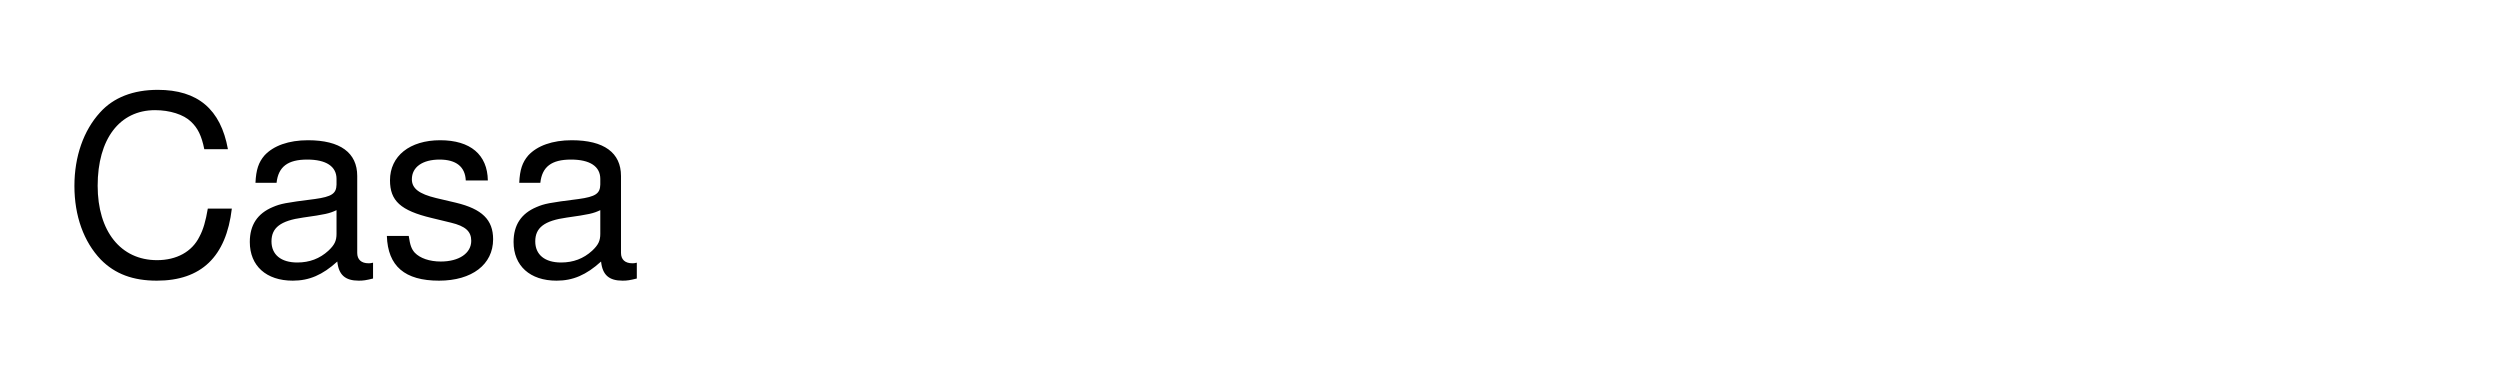
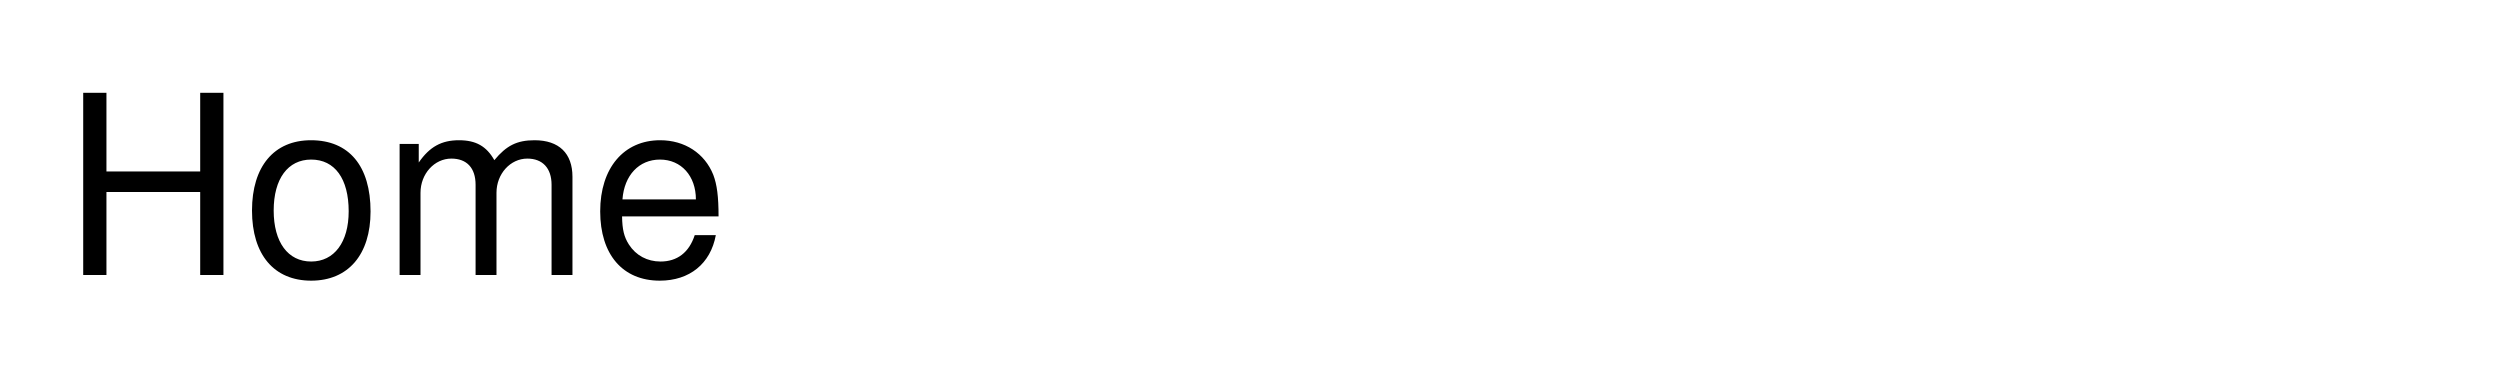
<svg xmlns="http://www.w3.org/2000/svg" version="1.1" width="200" height="30">
  <rect width="100%" height="100%" fill="transparent" />
  <text x="5" y="22" font-family="Helvetica, sans-serif" font-size="20" text-anchor="start" fill="#000000">
-         Casa
+         Home
    </text>
</svg>
